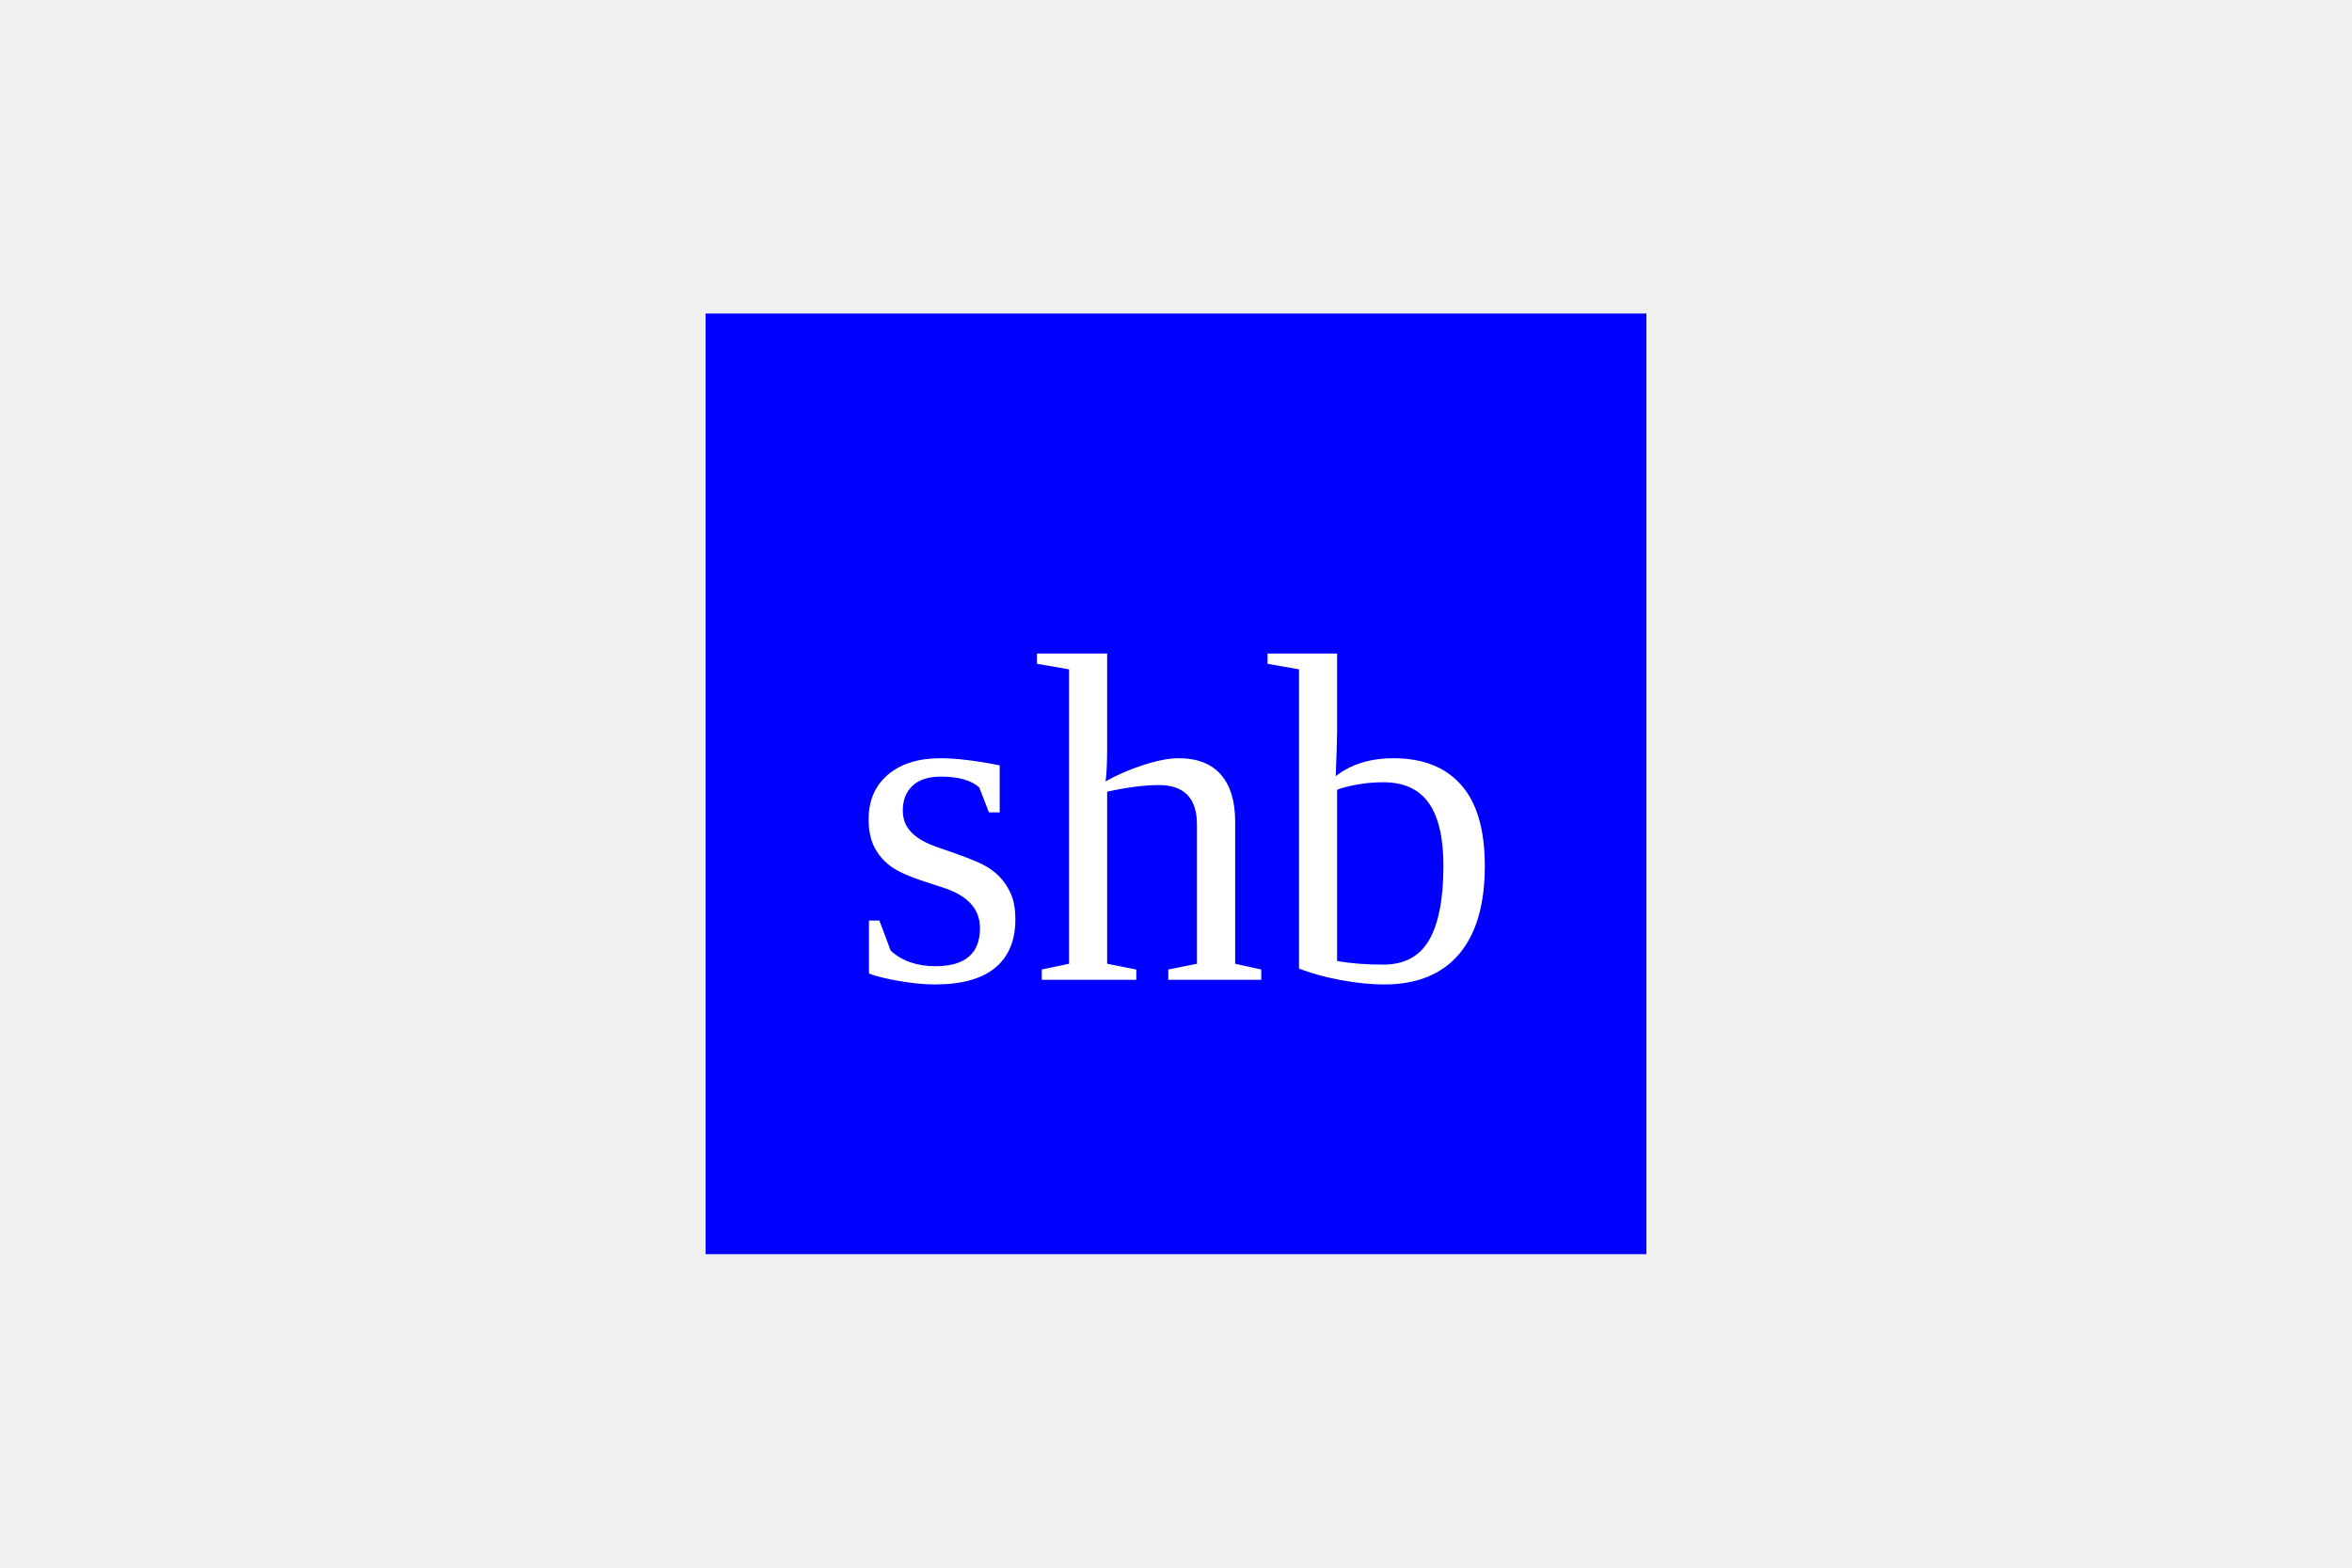
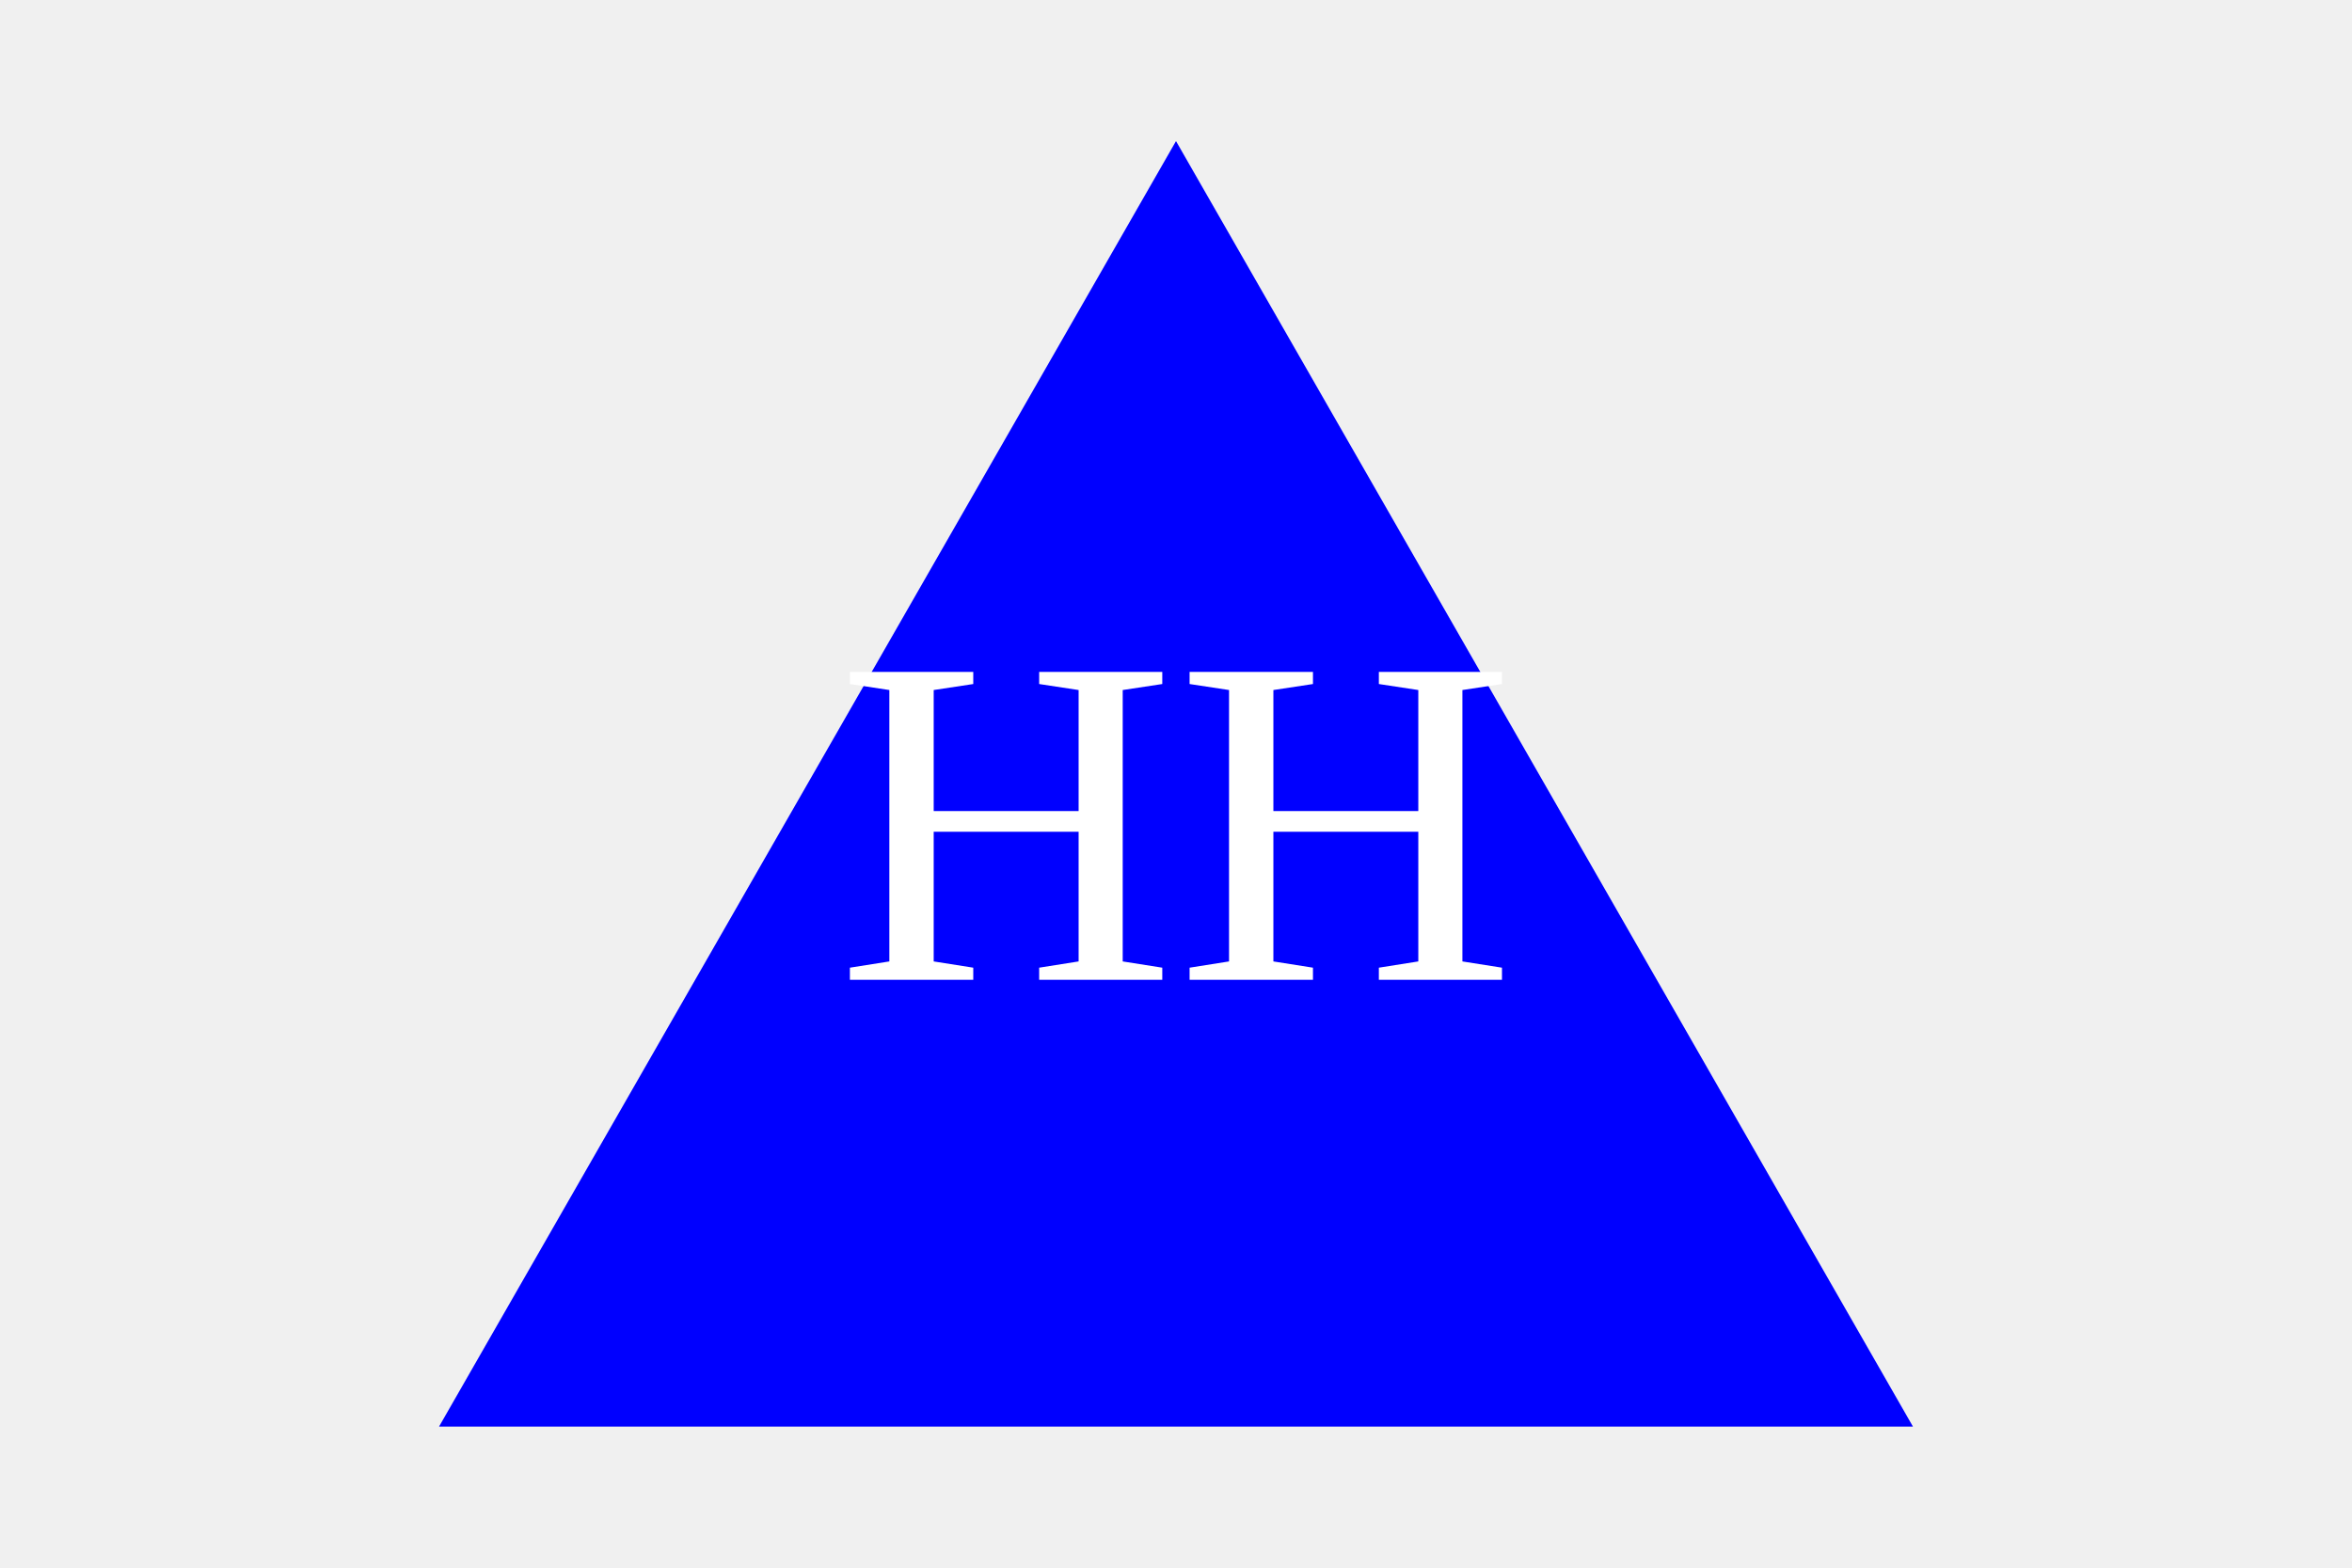
<svg xmlns="http://www.w3.org/2000/svg" version="1.1" width="300" height="200">
-   <rect x="90" y="40" width="120" height="120" fill="blue" />
-   <text x="150" y="125" font-size="60" text-anchor="middle" fill="white">shb</text>
+   <polygon points="150, 18 244, 182 56, 182" fill="blue" />
+   <text x="150" y="125" font-size="60" text-anchor="middle" fill="white">HH</text>
</svg>
